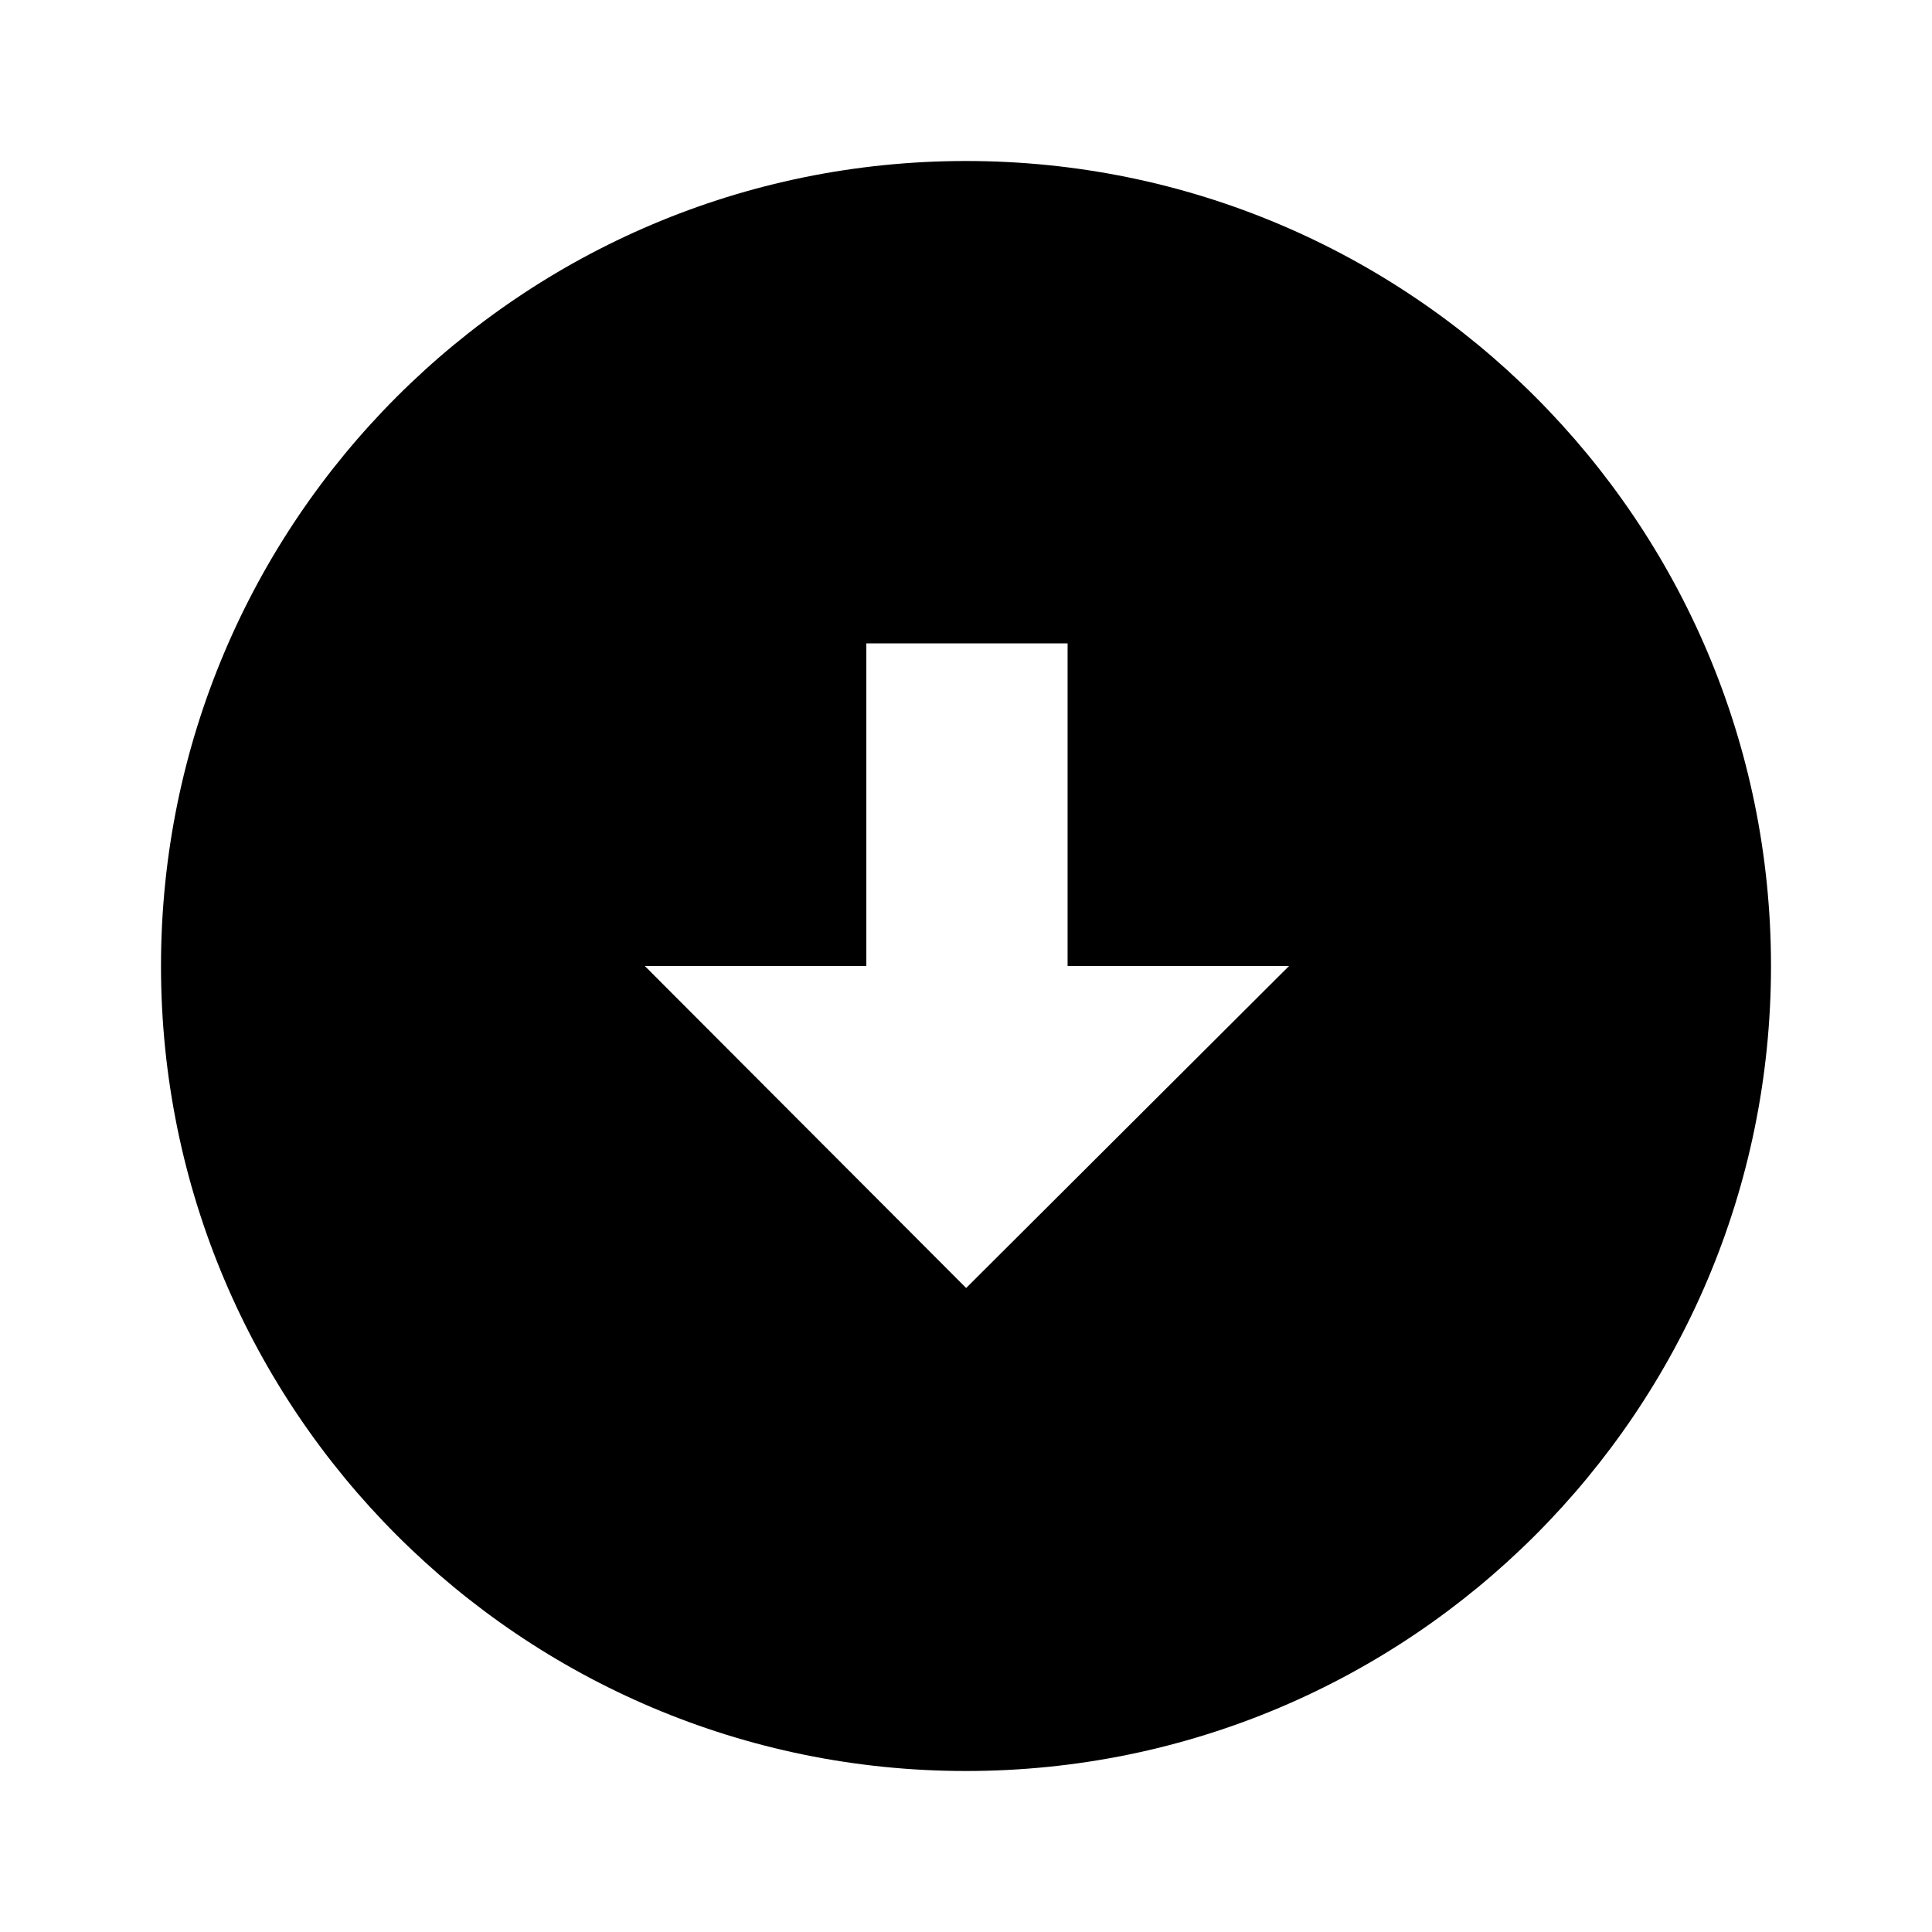
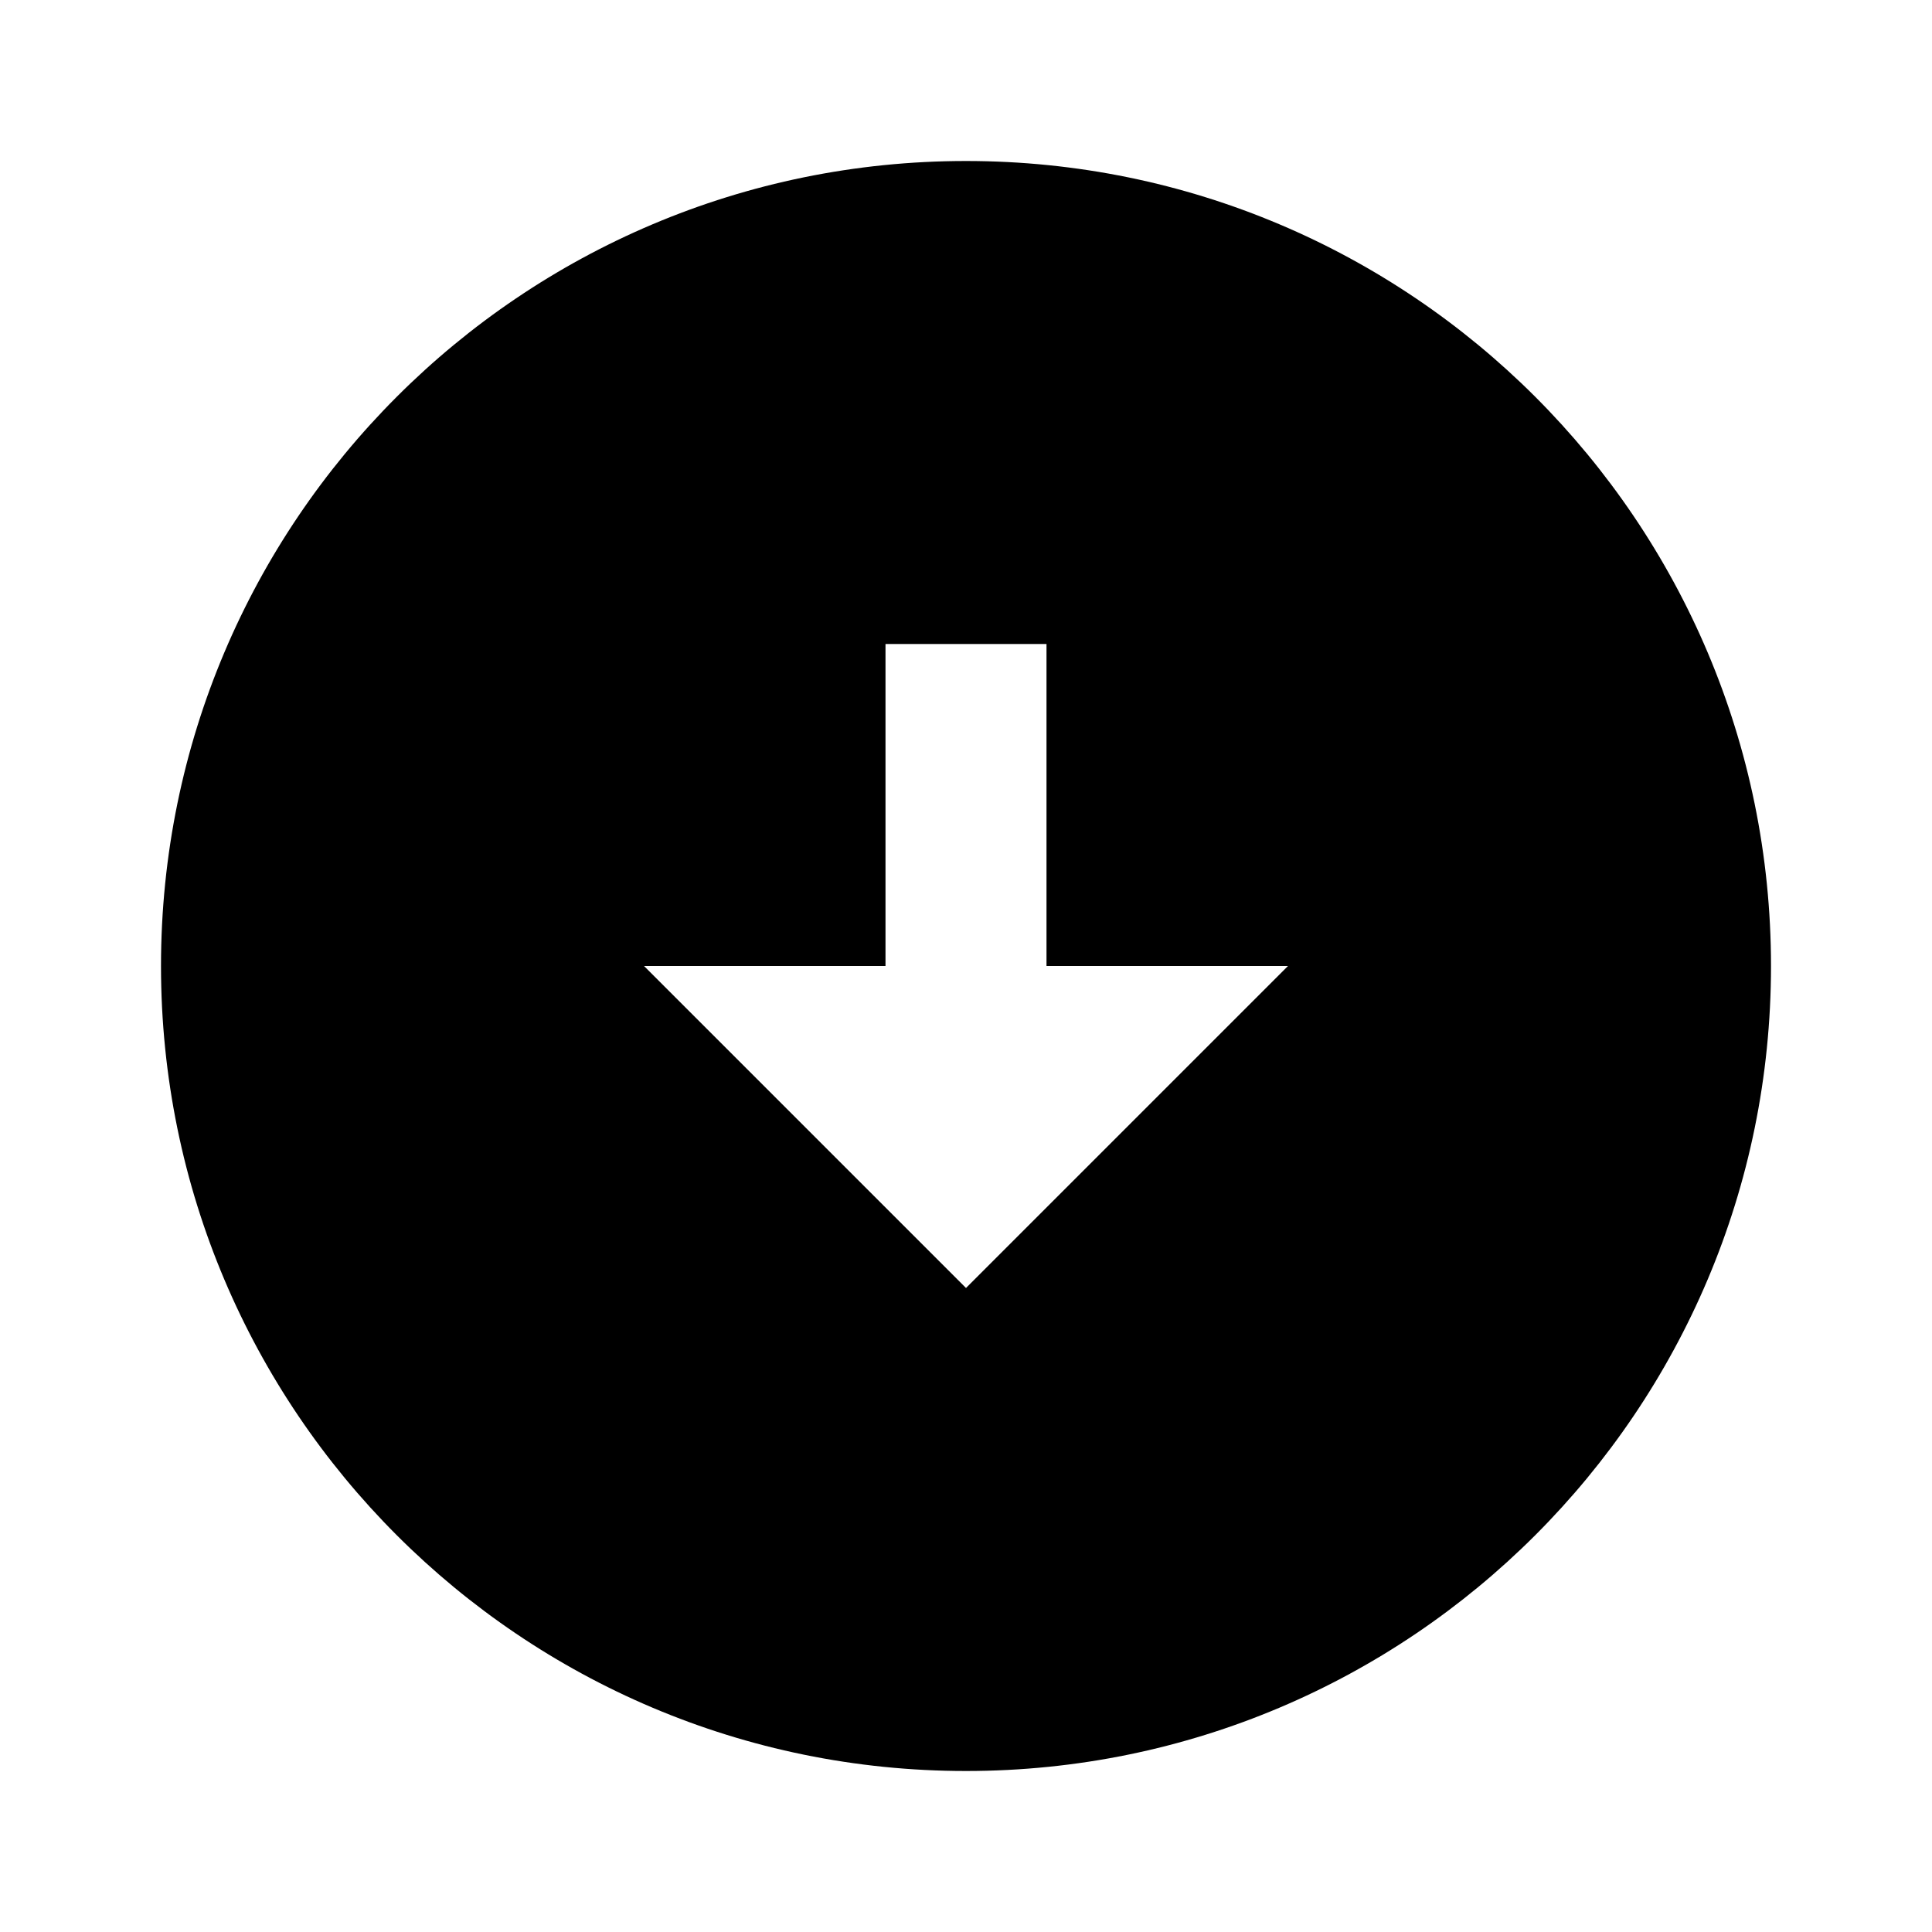
<svg xmlns="http://www.w3.org/2000/svg" width="24" height="24" fill="none">
-   <path fill="currentColor" fill-rule="evenodd" d="M12 22c5.523 0 10-4.477 10-10S17.523 2 12 2 2 6.477 2 12s4.477 10 10 10m4.013-10h-2.751V7.992h-2.5V12H8.01l3.992 4z" clip-rule="evenodd" />
+   <path fill="currentColor" fill-rule="evenodd" d="M12 2c5.523 0 10 4.477 10 10s-4.477 10-10 10S2 17.523 2 12 6.477 2 12 2m4 10h-3V8h-2v4H8l4 4z" clip-rule="evenodd" />
</svg>
